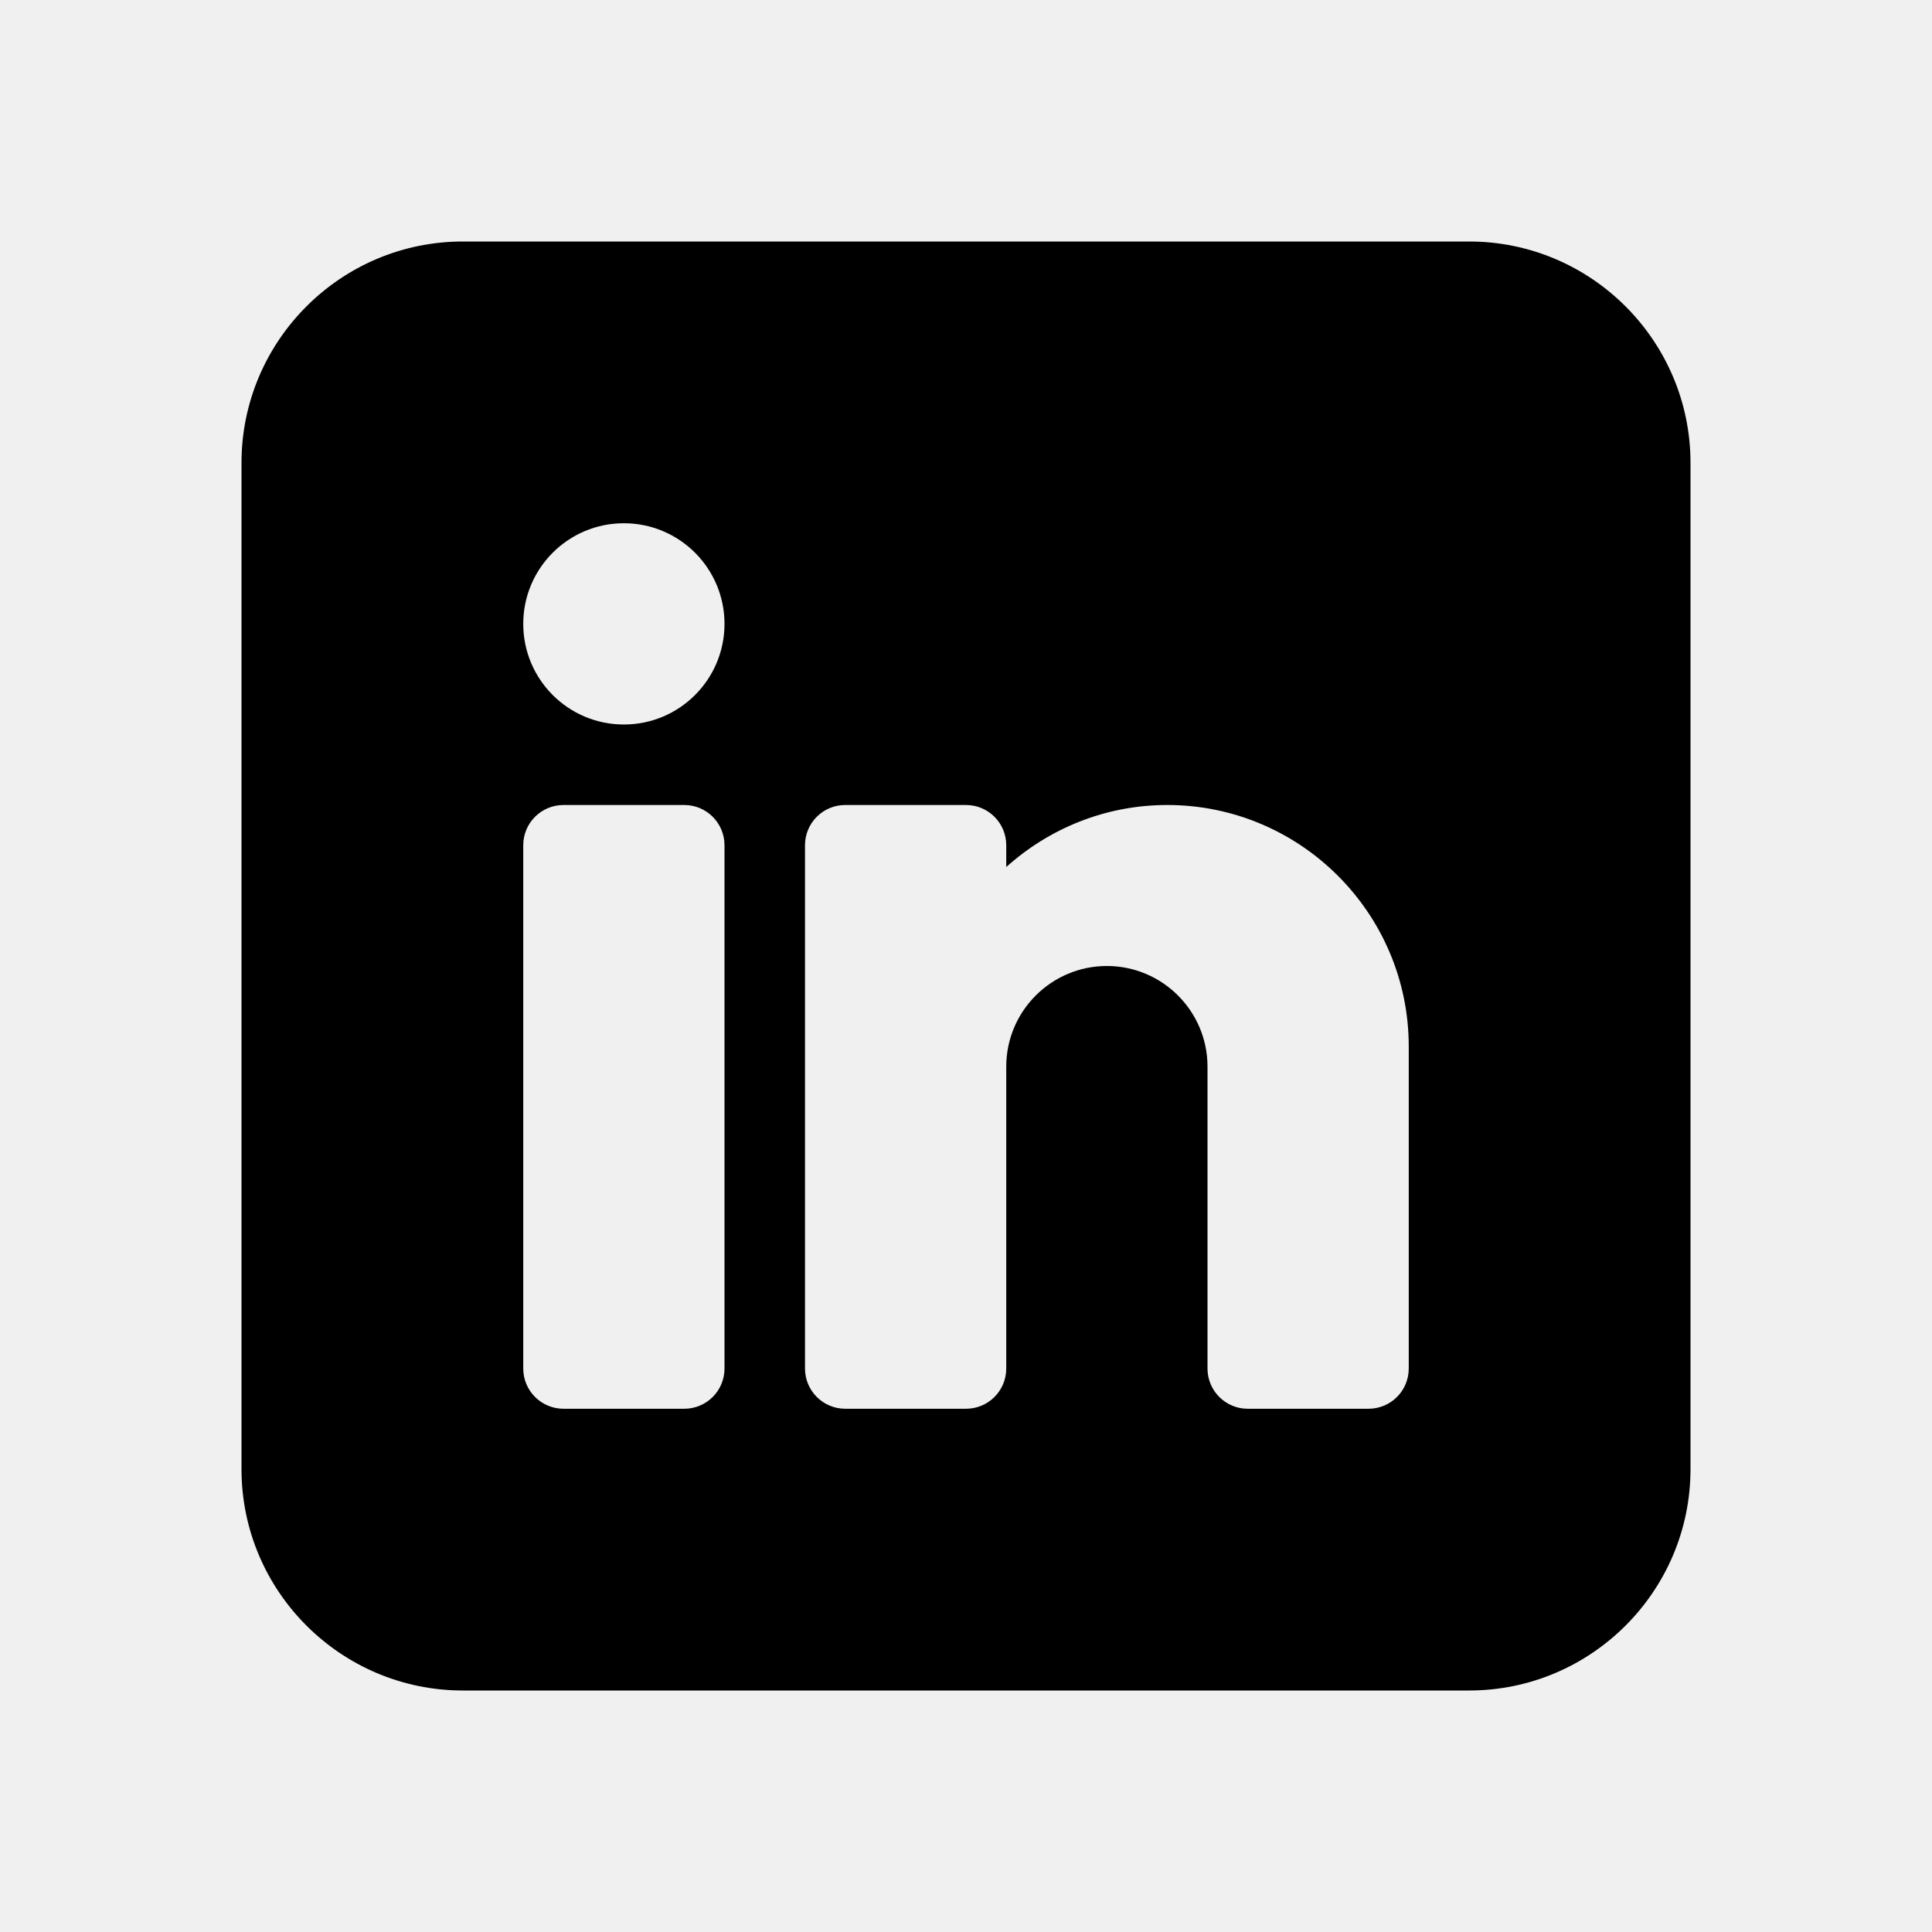
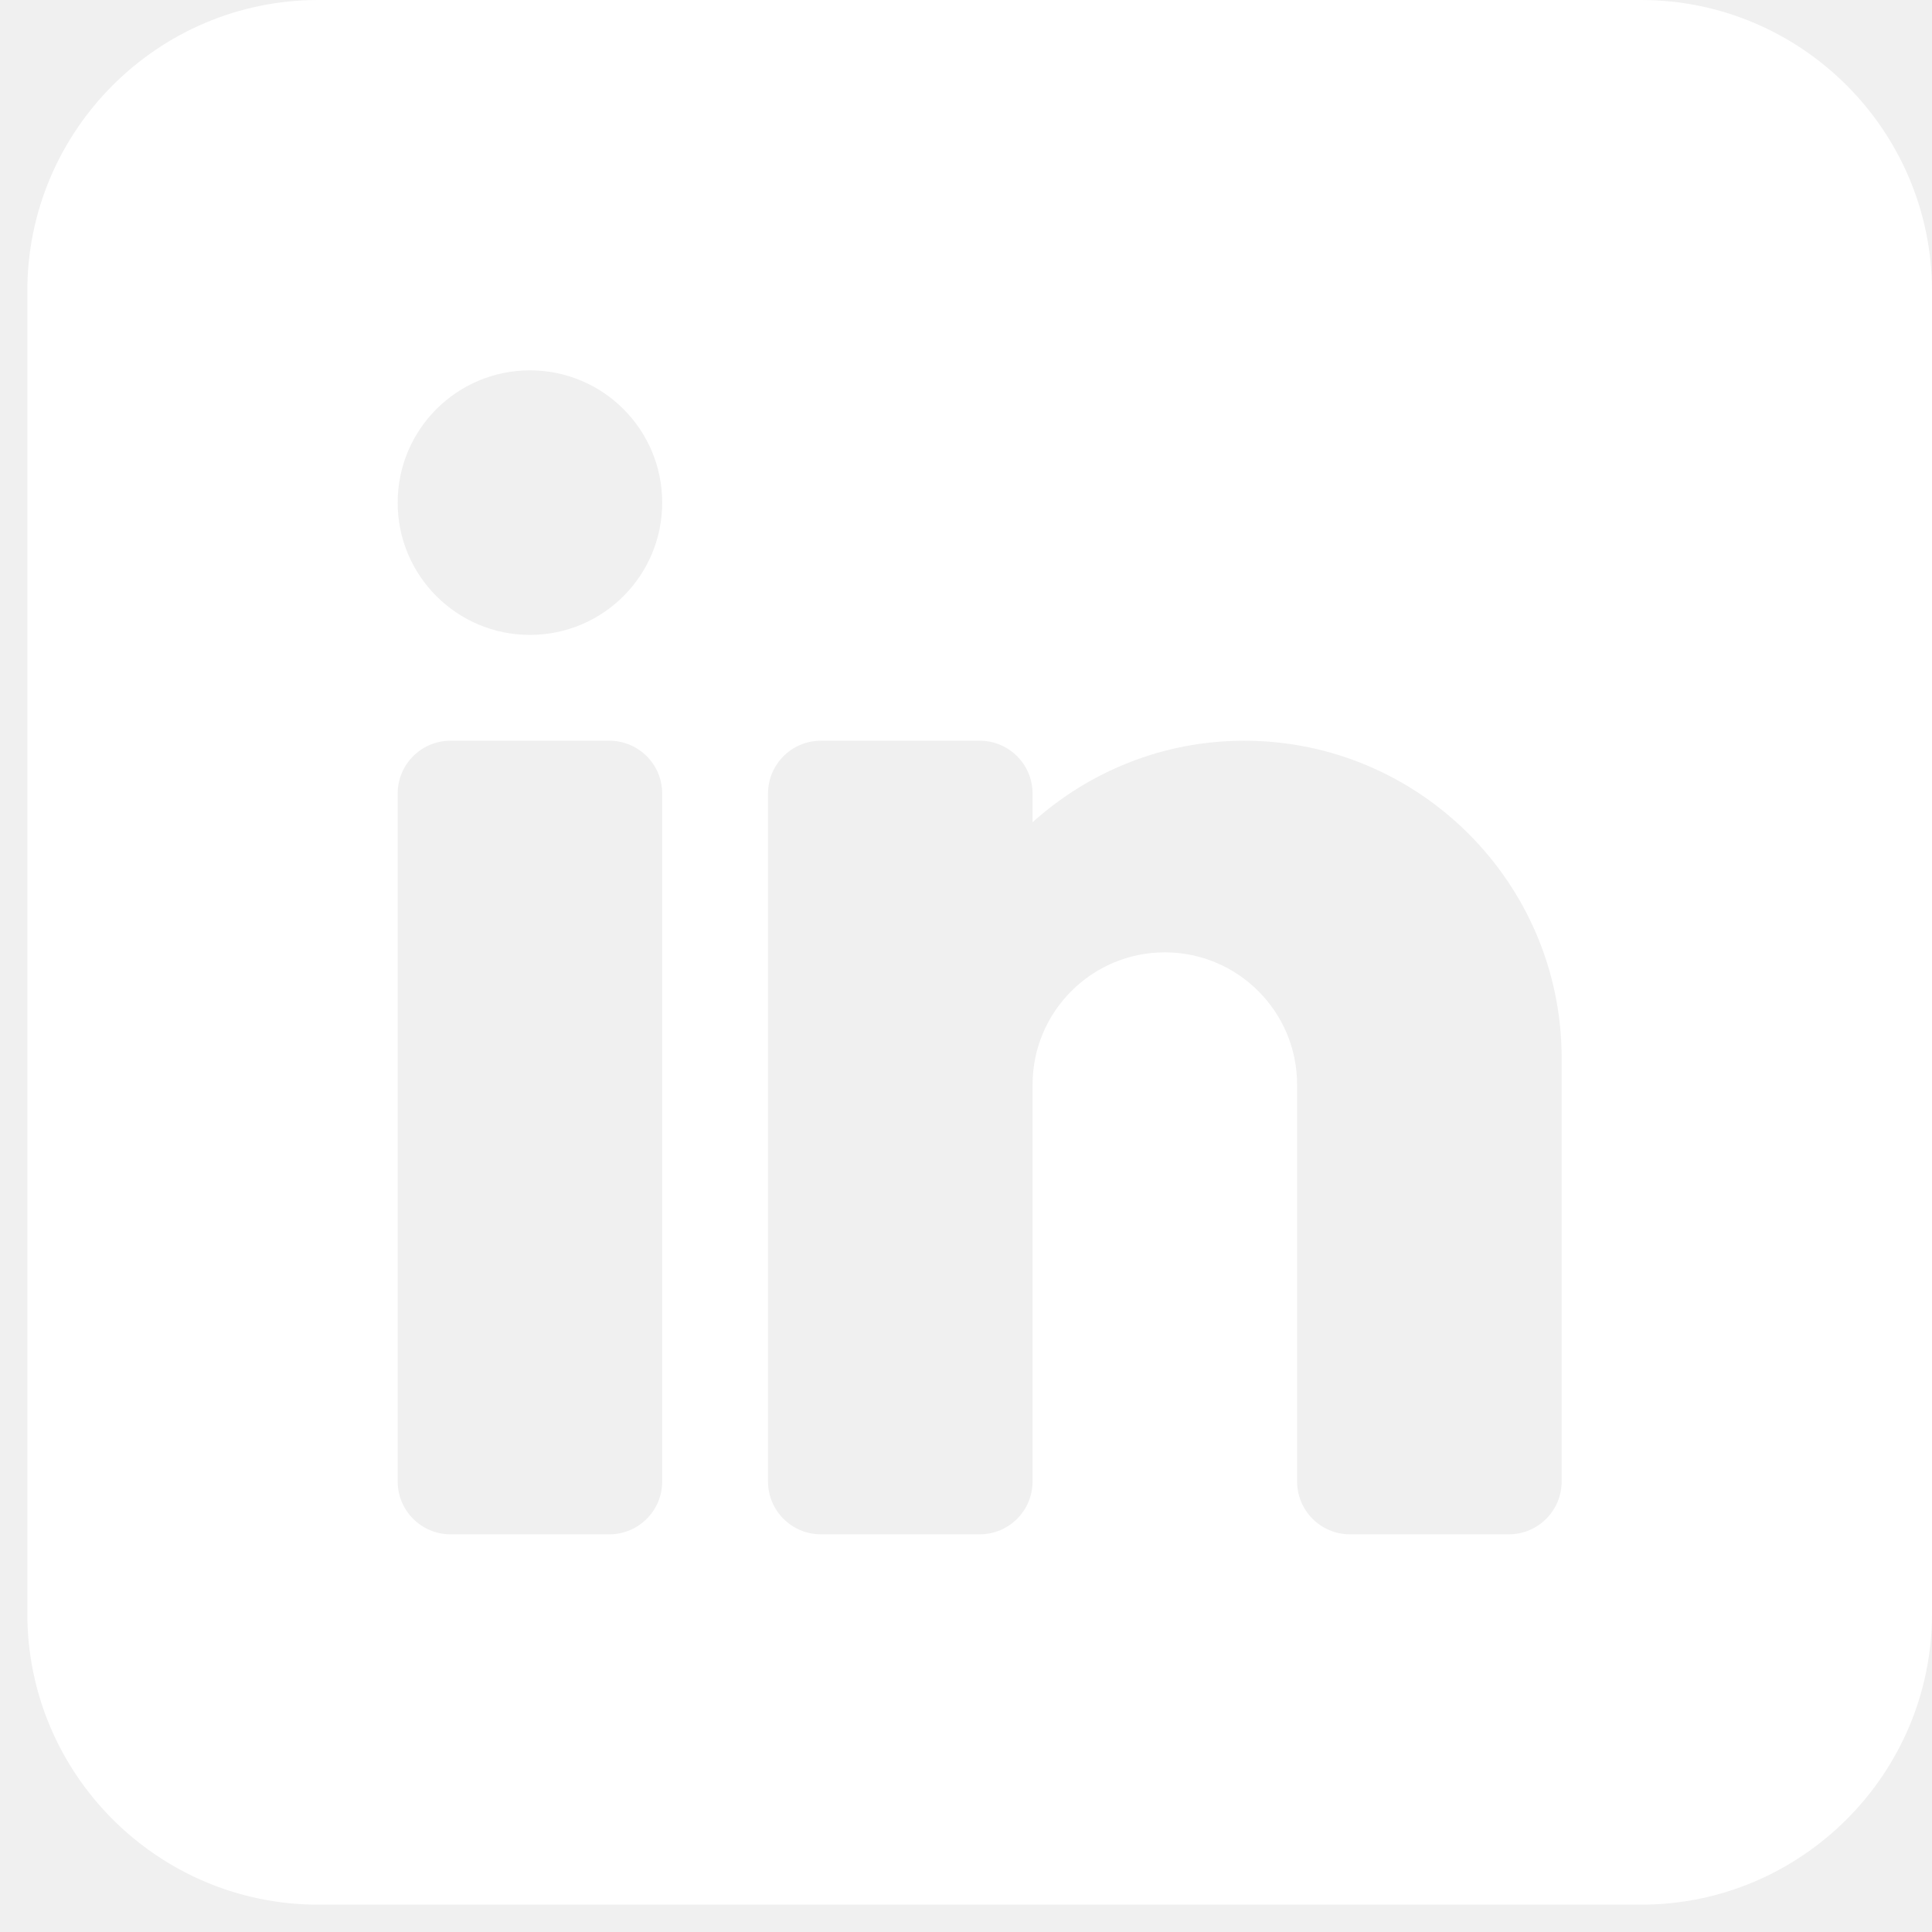
- <svg xmlns="http://www.w3.org/2000/svg" viewBox="0 0 48 48" width="48px" height="48px">
-   <path d="M36.5,6h-25C8.468,6,6,8.468,6,11.5v25c0,3.032,2.468,5.5,5.5,5.5h25c3.032,0,5.5-2.468,5.5-5.5v-25 C42,8.468,39.532,6,36.5,6z M18,34c0,0.553-0.447,1-1,1h-3c-0.553,0-1-0.447-1-1V21c0-0.553,0.447-1,1-1h3c0.553,0,1,0.447,1,1V34z M15.5,18c-1.381,0-2.5-1.119-2.5-2.5c0-1.381,1.119-2.5,2.5-2.5s2.5,1.119,2.5,2.5C18,16.881,16.881,18,15.5,18z M35,34 c0,0.553-0.447,1-1,1h-3c-0.553,0-1-0.447-1-1v-7.5c0-1.379-1.121-2.5-2.5-2.5S25,25.121,25,26.5V34c0,0.553-0.447,1-1,1h-3 c-0.553,0-1-0.447-1-1V21c0-0.553,0.447-1,1-1h3c0.553,0,1,0.447,1,1v0.541C26.063,20.586,27.462,20,29,20c3.309,0,6,2.691,6,6V34z" />
+ <svg xmlns="http://www.w3.org/2000/svg" width="61" height="61" viewBox="0 0 61 61" fill="none">
+   <path d="M51.812 0H10.05C4.985 0 0.863 4.123 0.863 9.188V50.95C0.863 56.015 4.985 60.137 10.05 60.137H51.812C56.877 60.137 61 56.015 61 50.95V9.188C61 4.123 56.877 0 51.812 0ZM20.908 46.774C20.908 47.697 20.162 48.444 19.238 48.444H14.226C13.303 48.444 12.556 47.697 12.556 46.774V25.057C12.556 24.134 13.303 23.387 14.226 23.387H19.238C20.162 23.387 20.908 24.134 20.908 25.057V46.774ZM16.732 20.046C14.425 20.046 12.556 18.177 12.556 15.87C12.556 13.563 14.425 11.693 16.732 11.693C19.039 11.693 20.908 13.563 20.908 15.87C20.908 18.177 19.039 20.046 16.732 20.046ZM49.307 46.774C49.307 47.697 48.56 48.444 47.636 48.444H42.625C41.701 48.444 40.954 47.697 40.954 46.774V34.245C40.954 31.941 39.082 30.069 36.778 30.069C34.474 30.069 32.602 31.941 32.602 34.245V46.774C32.602 47.697 31.855 48.444 30.931 48.444H25.92C24.996 48.444 24.249 47.697 24.249 46.774V25.057C24.249 24.134 24.996 23.387 25.92 23.387H30.931C31.855 23.387 32.602 24.134 32.602 25.057V25.961C34.377 24.366 36.715 23.387 39.284 23.387C44.811 23.387 49.307 27.882 49.307 33.41V46.774Z" fill="white" />
</svg>
